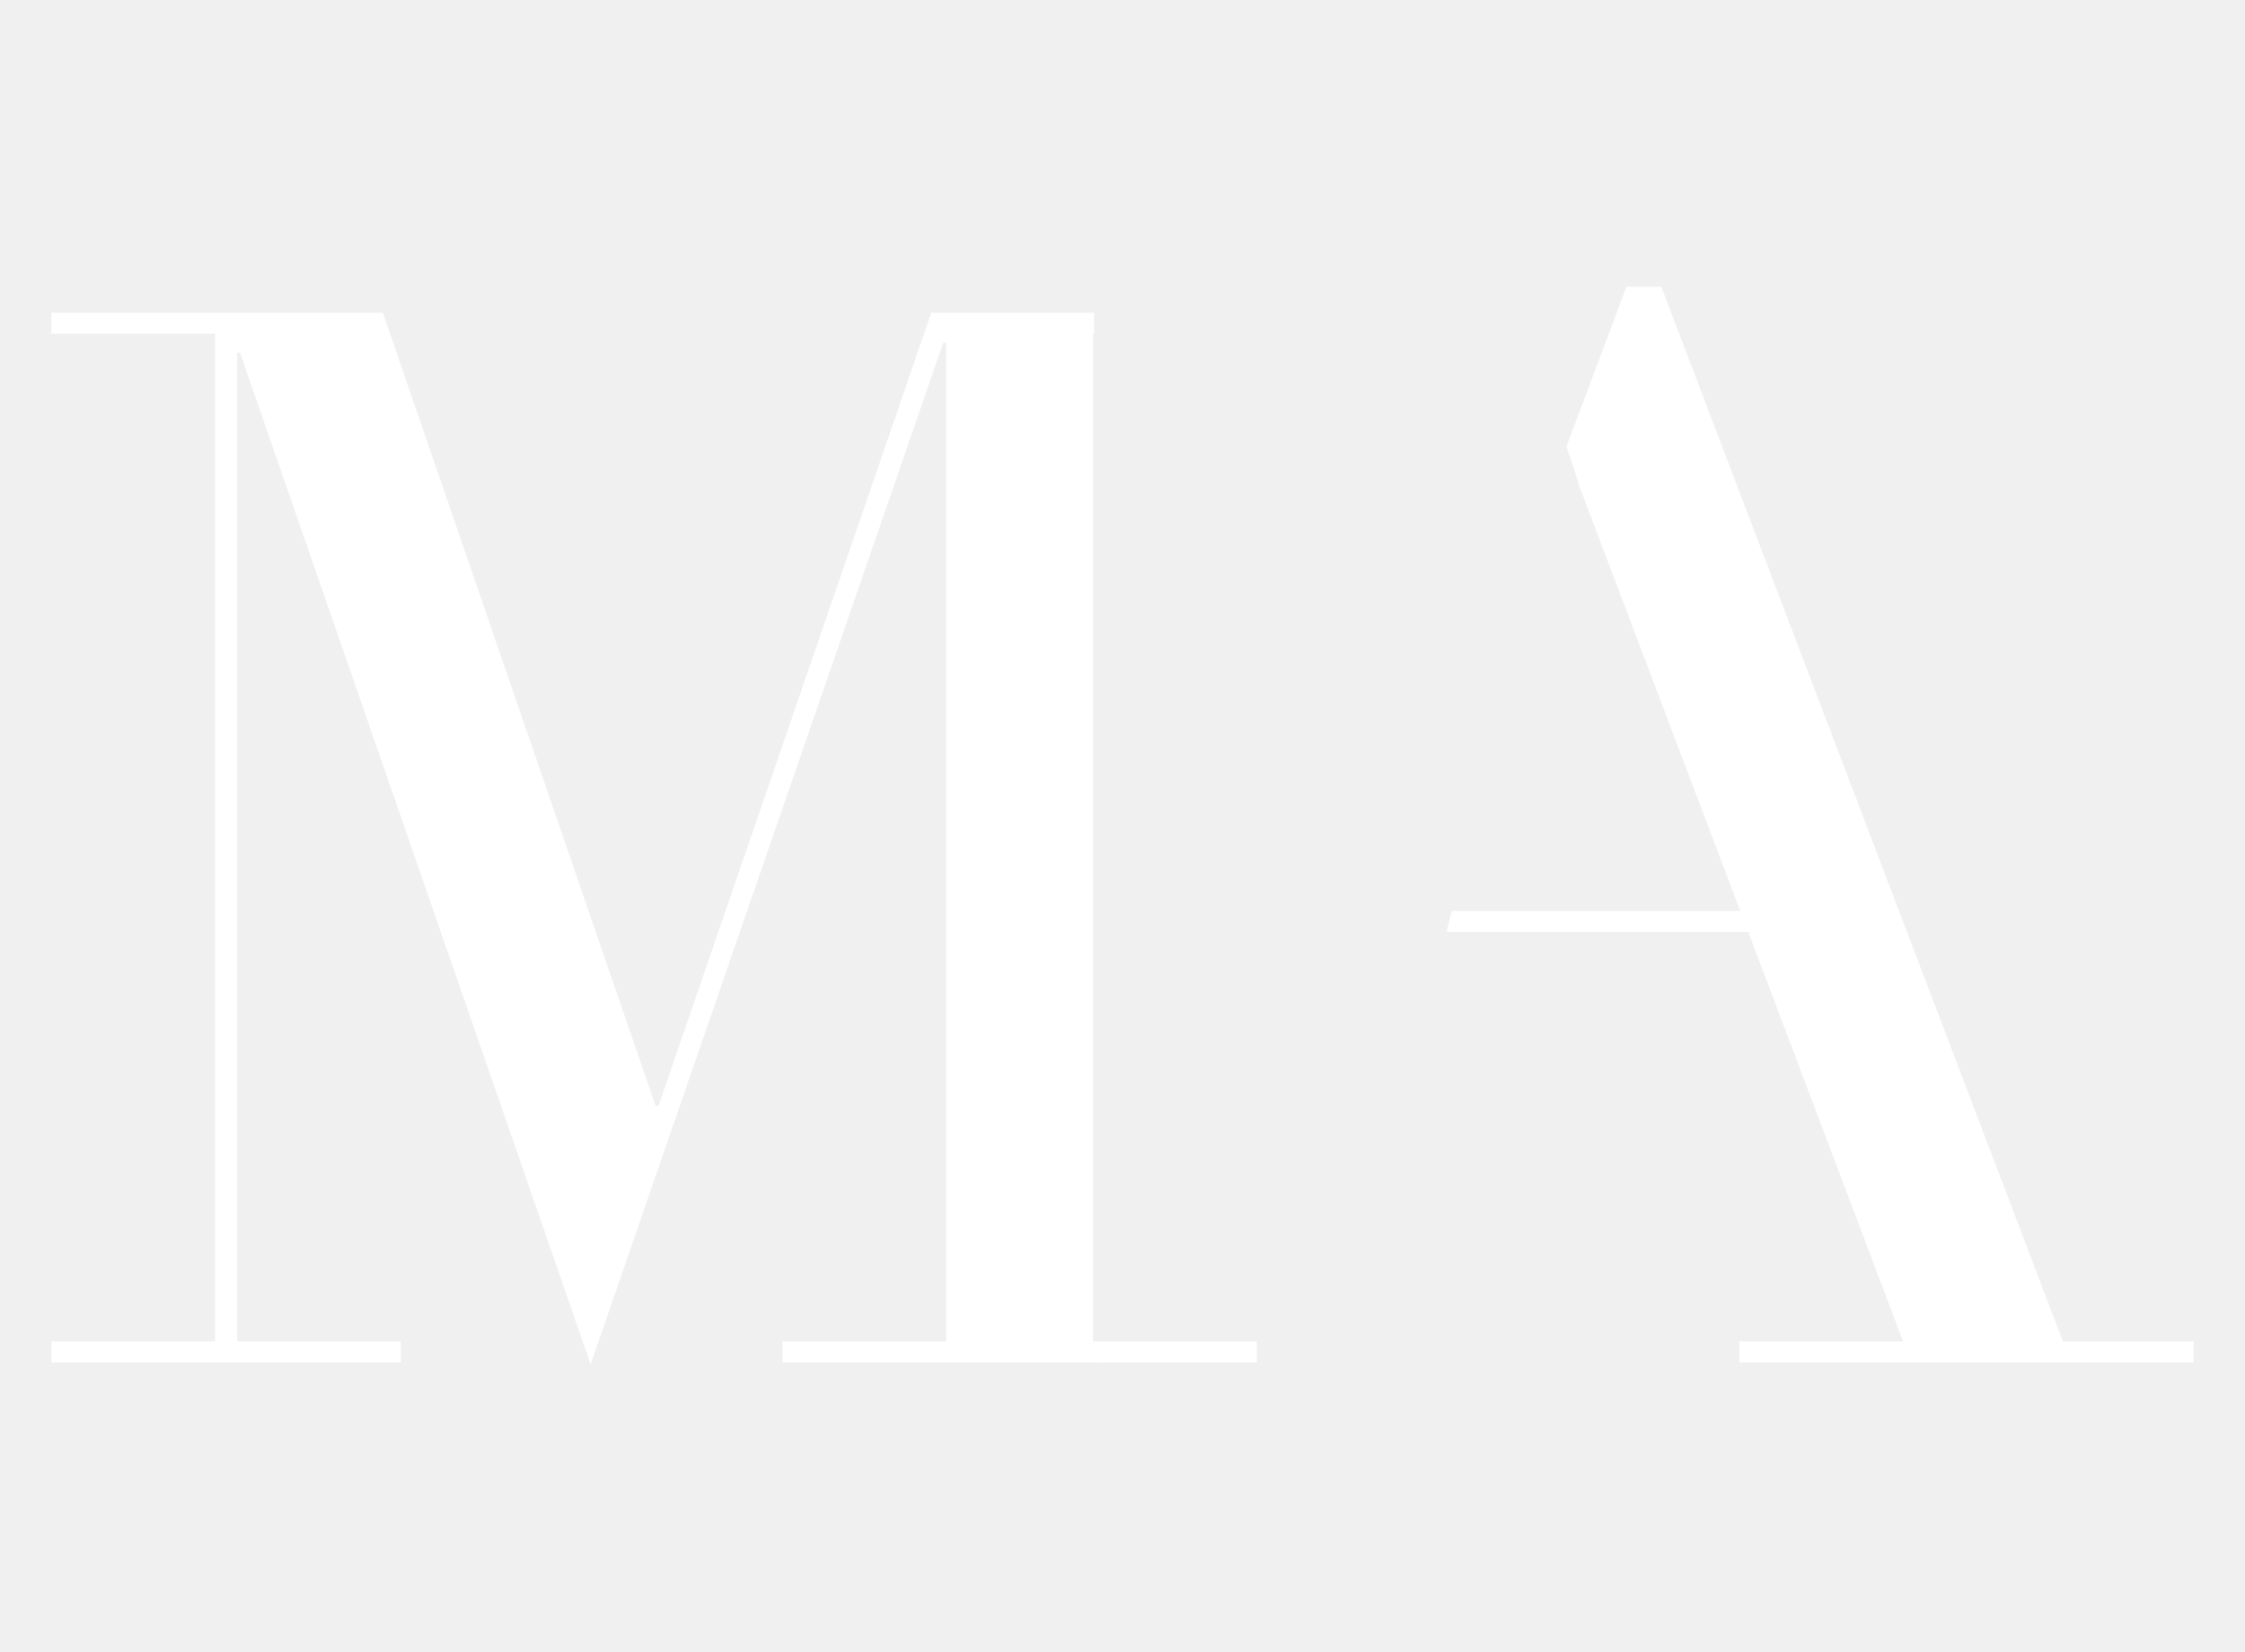
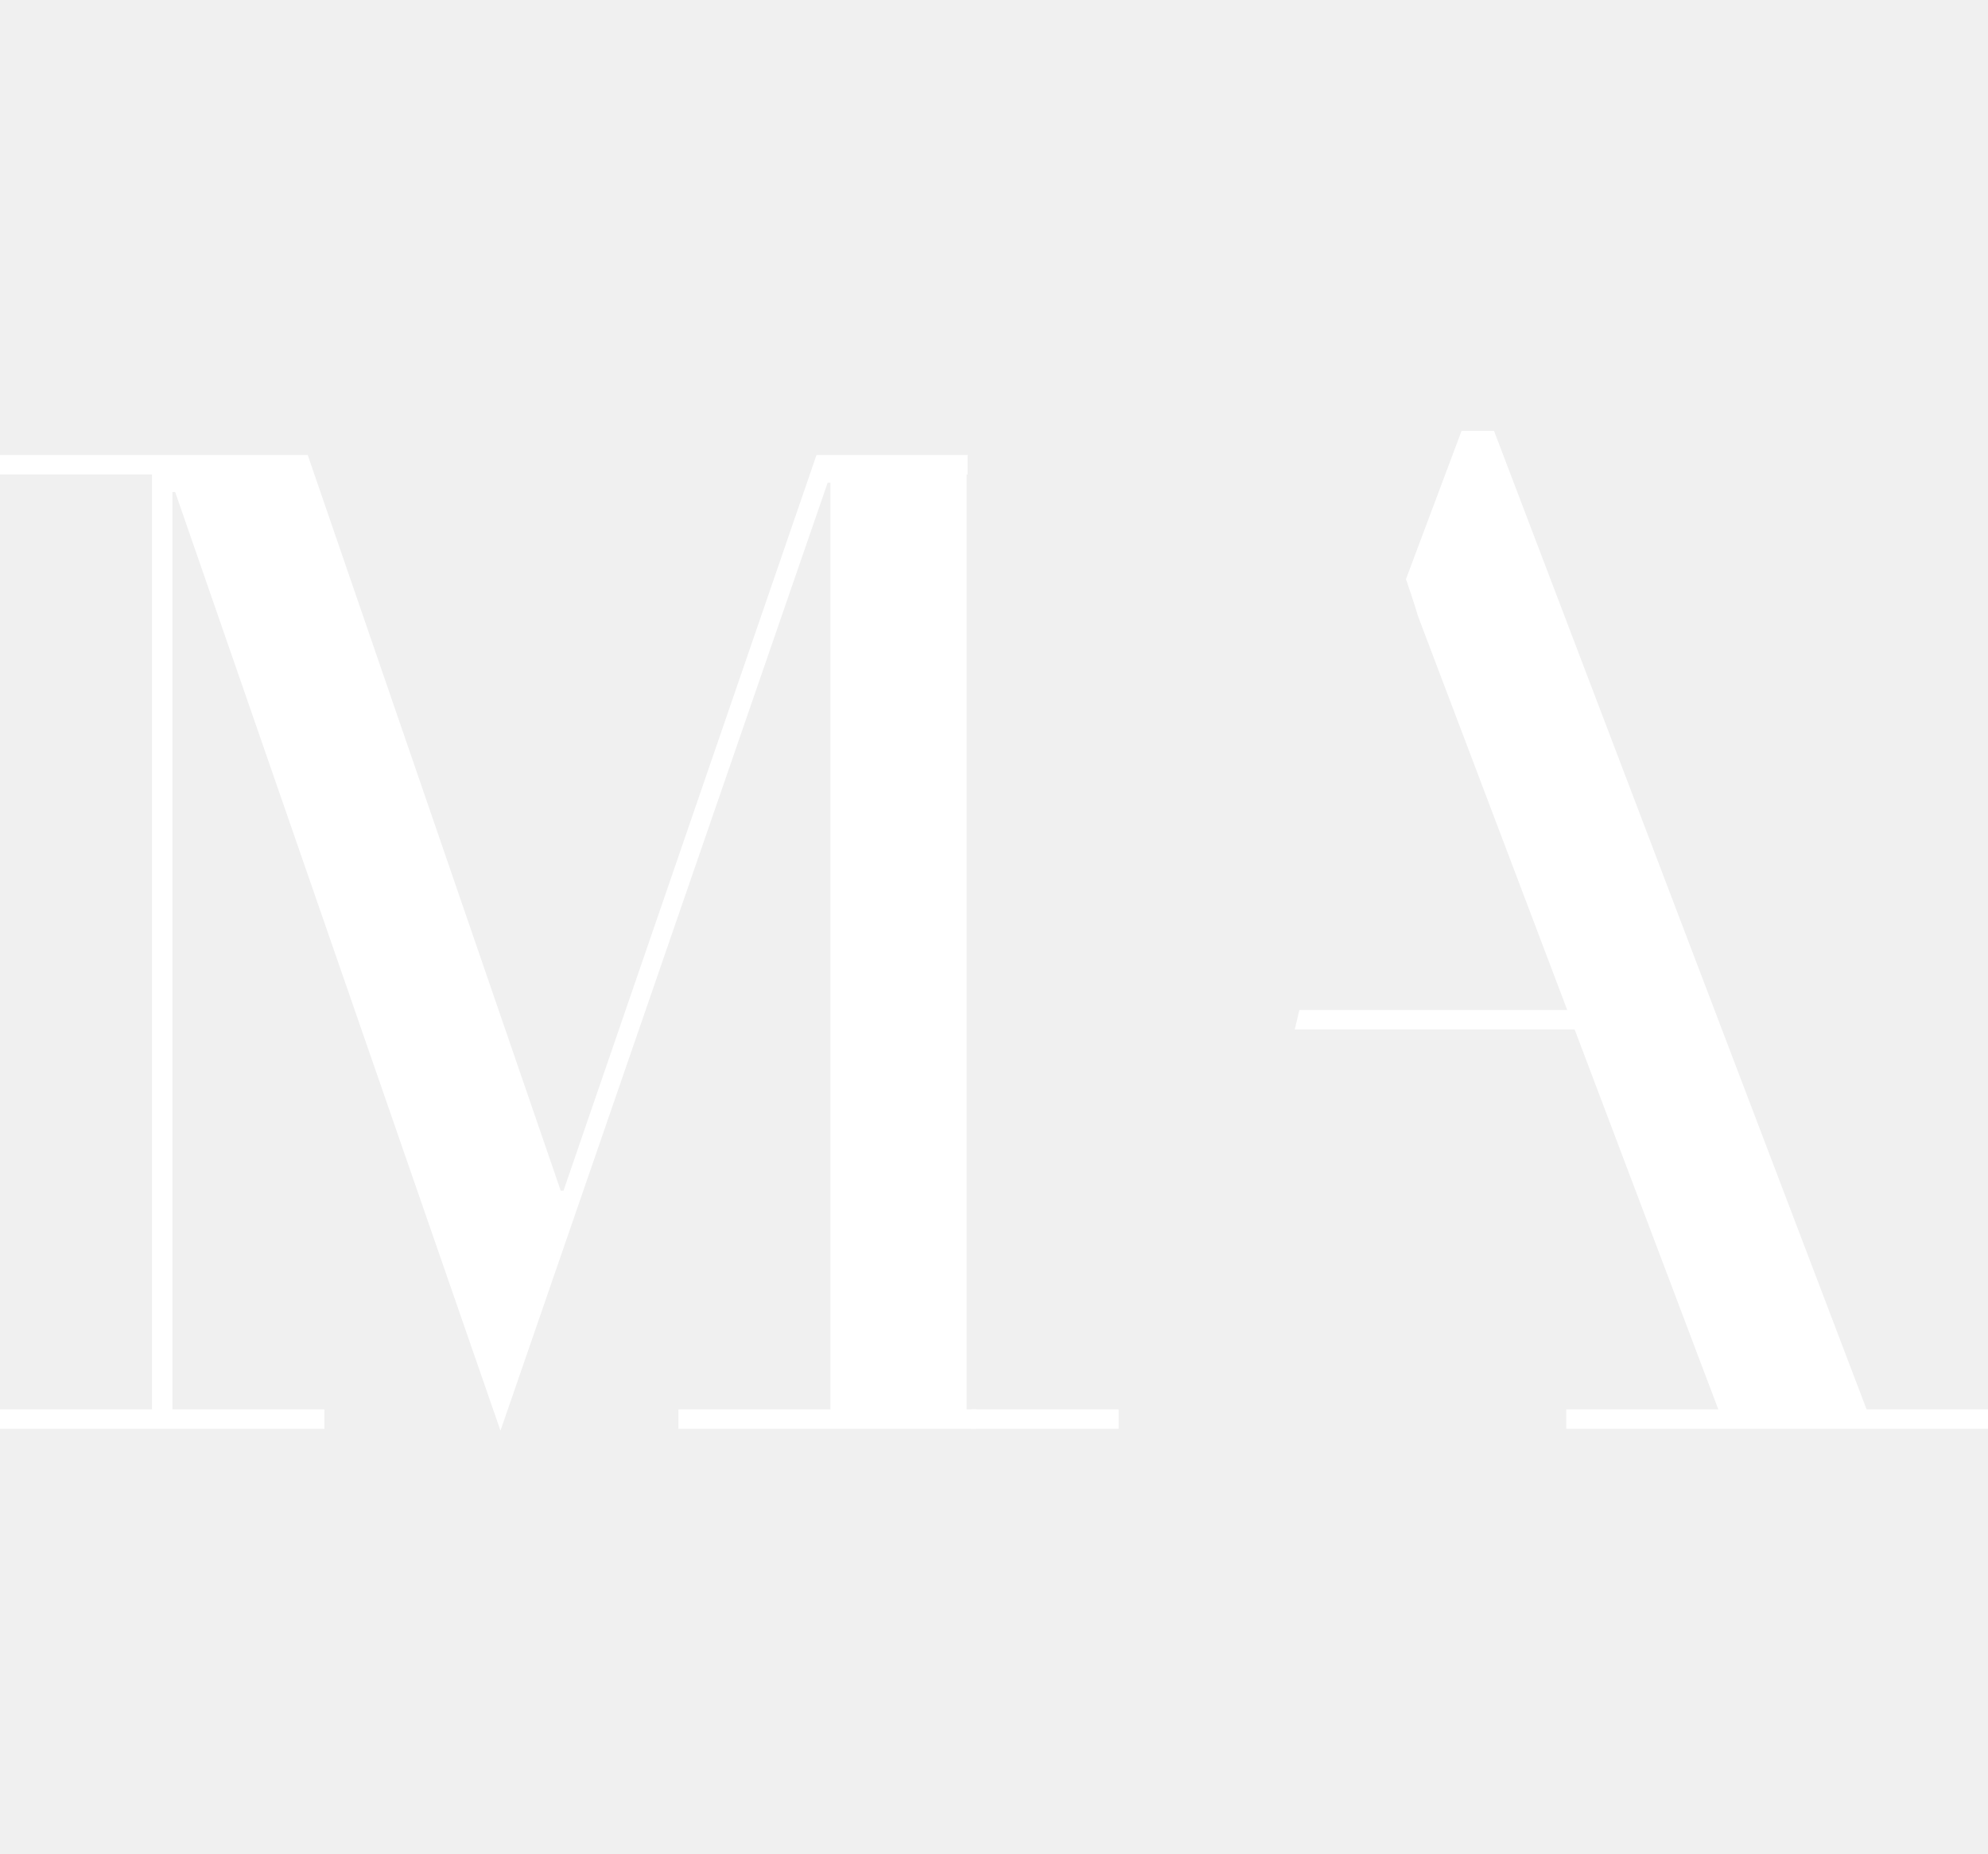
- <svg xmlns="http://www.w3.org/2000/svg" version="1.1" width="1392" height="1024" viewBox="0 0 1392 1024">
-   <g id="icomoon-ignore">
- </g>
-   <path fill="#fff" d="M684.545 831.872h-3.716v13.005h3.097c0-3.716 0.619-8.050 0.619-13.005z" />
-   <path fill="#fff" d="M1279.079 831.872l-248.961-653.986h-21.676l-37.159 99.089c4.955 14.244 8.050 24.772 8.050 24.772v0l99.708 263.205h-178.979l-3.097 13.005h187.031l95.992 253.917h-101.566v13.005h281.784v-13.005h-81.129z" />
-   <path fill="#fff" d="M677.733 206.993h0.619v-13.005h-100.947l-169.071 491.728h-1.858l-169.071-491.728h-205.61v13.005h101.566v624.879h-101.566v13.005h216.757v-13.005h-101.566v-613.11h1.858l217.375 627.353 218.615-633.551h1.858v619.306h-101.566v13.005h294.17v-13.005h-101.566z" />
+ <svg xmlns="http://www.w3.org/2000/svg" version="1.1" id="Layer_1" x="0px" y="0px" viewBox="0 0 214.5 200" style="enable-background:new 0 0 214.5 200;" xml:space="preserve">
+   <style type="text/css">
+ 	.st0{display:none;}
+ 	.st1{display:inline;}
+ 	.st2{fill:none;stroke:#000000;stroke-width:0.425;stroke-miterlimit:1.757;}
+ </style>
+   <g>
+     <path fill="#fff" d="M105.4,152.1h-0.6v2.1h0.5C105.3,153.6,105.4,152.9,105.4,152.1z" />
+     <path fill="#fff" d="M201.4,152.1L161.2,46.5h-3.5l-6,16c0.8,2.3,1.3,4,1.3,4l0,0l16.1,42.5h-28.9l-0.5,2.1h30.2l15.5,41H169v2.1h45.5v-2.1   H201.4z" />
+   </g>
+   <polygon fill="#fff" points="104.3,51.2 104.4,51.2 104.4,49.1 88.1,49.1 60.8,128.5 60.5,128.5 33.2,49.1 0,49.1 0,51.2 16.4,51.2 16.4,152.1   0,152.1 0,154.2 35,154.2 35,152.1 18.6,152.1 18.6,53.1 18.9,53.1 54,154.4 89.3,52.1 89.6,52.1 89.6,152.1 73.2,152.1 73.2,154.2   120.7,154.2 120.7,152.1 104.3,152.1 " />
+   <g class="st0">
+     <path fill="#fff" class="st1" d="M223.9,93.8h4v-27h-4v-0.6h8.1l6.6,21.2h0.1l6.6-21.2h7.9v0.6h-4v27h4v0.6h-11.5v-0.6h4V67.1h-0.1L237,94.4   l-8.5-27h-0.1v26.4h4v0.6h-8.5V93.8z" />
+     <path fill="#fff" class="st1" d="M256.5,93.8h3.2l9.7-28.2h0.9l9.7,28.2h3.2v0.6h-11v-0.6h4l-3.8-11h-8.3l-3.8,11h4v0.6h-7.7v-0.6H256.5z    M268.2,70.8l-3.9,11.5h7.9L268.2,70.8z" />
+     <path fill="#fff" class="st1" d="M286.8,93.8h4v-27h-4v-0.6h6.8c0.3,0,0.6,0,0.9,0s0.6,0,0.9-0.1c0.3,0,0.6,0,0.9,0s0.6,0,0.9,0   c1.4,0,2.7,0.1,3.7,0.3c1.1,0.2,2.1,0.7,3,1.5c0.8,0.7,1.4,1.5,1.8,2.4c0.3,0.9,0.5,1.7,0.5,2.5c0,0.4-0.1,0.9-0.2,1.5   s-0.4,1.2-0.9,1.9c-0.4,0.6-1.1,1.2-1.9,1.8c-0.8,0.5-1.9,0.9-3.3,1.1v0.1c0.4,0.1,0.9,0.2,1.6,0.3c0.7,0.1,1.3,0.4,2,0.7   c0.7,0.3,1.3,0.8,1.9,1.4s1,1.3,1.2,2.2c0.1,0.5,0.2,1.1,0.3,1.8c0.1,0.7,0.1,1.4,0.1,2.1s0.1,1.4,0.1,2c0,0.7,0.1,1.2,0.2,1.7   c0.1,0.7,0.4,1.3,0.7,1.9s0.8,0.8,1.5,0.8c0.3,0,0.6-0.1,1-0.2c0.3-0.1,0.6-0.3,0.9-0.6l0.3,0.4c-0.1,0.1-0.3,0.2-0.4,0.3   c-0.2,0.1-0.4,0.2-0.6,0.3c-0.2,0.1-0.5,0.2-0.9,0.3c-0.3,0.1-0.8,0.1-1.3,0.1c-1,0-1.8-0.1-2.4-0.4s-1.1-0.7-1.5-1.2   s-0.7-1.1-0.8-1.9c-0.2-0.7-0.3-1.6-0.4-2.6l-0.3-3.6c-0.1-1.3-0.3-2.3-0.7-3.1c-0.4-0.7-0.8-1.3-1.3-1.6c-0.5-0.3-1-0.5-1.6-0.6   c-0.5-0.1-1-0.1-1.4-0.1h-3.6v14.2h4v0.6H287v-0.6L286.8,93.8L286.8,93.8z M294.2,79h3.3c0.7,0,1.3-0.1,1.8-0.3   c0.5-0.2,1-0.5,1.4-1s0.7-1.1,0.9-1.9c0.2-0.8,0.3-1.8,0.3-3c0-1.4-0.2-2.5-0.5-3.3s-0.7-1.5-1.3-1.9c-0.5-0.4-1.1-0.7-1.7-0.8   c-0.6-0.1-1.3-0.2-1.9-0.2c-0.4,0-0.9,0-1.3,0s-0.8,0-1.1,0.1V79H294.2z" />
+     <path fill="#fff" class="st1" d="M315,93.8h4v-27h-4v-0.6h11.2v0.6h-3.7v12.5h0.4l10.8-12.5h-3.6v-0.6h7.4v0.6h-3l-9.1,10.6l13,16.4h2.4v0.6   h-10.4v-0.6h3.2l-10.7-13.9h-0.3v13.9h3.7v0.6h-11.2L315,93.8L315,93.8z" />
+   </g>
+   <g class="st0">
+     <path fill="#fff" class="st1" d="M352.2,93.8h3.2l9.7-28.2h0.9l9.7,28.2h3.2v0.6h-11v-0.6h4l-3.8-11h-8.3l-3.8,11h4v0.6h-7.7v-0.6H352.2z    M364,70.8l-3.9,11.5h7.9L364,70.8z" />
+     <path fill="#fff" class="st1" d="M382.5,93.8h4v-27h-4v-0.6H394v0.6h-4v27h6.4c2.1,0,3.8-0.7,4.9-2.2c1.2-1.4,2.1-3.4,2.6-5.9h0.4v8.6h-21.9   v-0.5H382.5z" />
+   </g>
+   <g class="st0">
+     <path fill="#fff" class="st1" d="M408.6,93.8h4v-27h-4v-0.6h20.5V73h-0.4c-0.3-1-0.6-1.9-1-2.7c-0.4-0.8-0.8-1.4-1.3-2   c-0.5-0.5-1.1-0.9-1.8-1.2c-0.7-0.3-1.5-0.4-2.5-0.4h-5.9V79h2.3c0.8,0,1.5-0.1,2-0.2c0.5-0.2,1-0.5,1.4-0.9s0.7-1,1-1.8   c0.3-0.7,0.5-1.7,0.8-2.9h0.4v12.3h-0.4c-0.2-0.8-0.3-1.5-0.5-2.2s-0.4-1.3-0.8-1.9c-0.3-0.6-0.8-1-1.3-1.3s-1.2-0.5-2.1-0.5h-2.9   v14.2h6.8c1.3,0,2.4-0.3,3.3-0.9s1.6-1.4,2.1-2.2c0.5-0.9,1-1.7,1.2-2.7c0.3-0.9,0.4-1.7,0.5-2.3h0.4v8.6h-21.9L408.6,93.8   L408.6,93.8z" />
+     <path fill="#fff" class="st1" d="M435.1,93.8h3.4l7.2-13.2l-7.6-13.8h-3v-0.6h10.7v0.6h-3.4l5.7,10.4l5.7-10.4h-3.4v-0.6h7.5v0.6h-3.4l-6,10.9   l8.9,16h3v0.6h-10.7v-0.6h3.4l-7-12.6l-7,12.7h3.4v0.6h-7.4L435.1,93.8L435.1,93.8z" />
+   </g>
+   <g class="st0">
+     <path fill="#fff" class="st1" d="M463.9,93.8h3.2l9.7-28.2h0.9l9.7,28.2h3.2v0.6h-11v-0.6h4l-3.8-11h-8.3l-3.8,11h4v0.6H464v-0.6H463.9z    M475.5,70.8l-3.9,11.5h7.9L475.5,70.8z" />
+     <path fill="#fff" class="st1" d="M493.9,93.8h4v-27h-4v-0.6h7.7l12.1,21.5h0.1V66.8h-4v-0.6h8.5v0.6h-4v28.1h-0.7l-15.1-26.4h-0.1v25.3h4v0.6   h-8.5L493.9,93.8L493.9,93.8z" />
+   </g>
+   <g class="st0">
+     <path fill="#fff" class="st1" d="M522.2,93.8h4v-27h-4v-0.6h6.7c0.3,0,0.7,0,1,0s0.7,0,1-0.1c0.3,0,0.7,0,1,0s0.7,0,1,0c0.7,0,1.4,0,1.9,0   c0.6,0,1.1,0.1,1.6,0.1c0.5,0.1,1,0.2,1.4,0.3c0.4,0.1,0.9,0.3,1.4,0.5c1.5,0.5,2.7,1.2,3.8,2.1s1.9,1.9,2.6,3.1   c0.7,1.2,1.2,2.4,1.5,3.8s0.5,2.8,0.5,4.3c0,1.7-0.2,3.3-0.6,4.7c-0.4,1.4-0.9,2.6-1.6,3.7s-1.5,2-2.3,2.8   c-0.9,0.8-1.9,1.4-2.9,1.9c-0.6,0.3-1.1,0.5-1.6,0.7s-1,0.3-1.6,0.4c-0.5,0.1-1.1,0.1-1.8,0.2c-0.6,0-1.4,0-2.2,0   c-0.4,0-0.7,0-1.1,0c-0.4,0-0.8,0-1.2-0.1c-0.4,0-0.8,0-1.2-0.1c-0.4,0-0.8,0-1.1,0h-6.2L522.2,93.8L522.2,93.8z M529.7,93.8   c0.4,0.1,0.9,0.1,1.4,0.1s1.1,0,1.8,0c0.8,0,1.6,0,2.4-0.1c0.8-0.1,1.6-0.3,2.3-0.6c0.7-0.3,1.4-0.7,2-1.3c0.6-0.6,1.2-1.3,1.7-2.2   c0.8-1.4,1.3-2.9,1.6-4.4s0.4-3.1,0.4-4.9c0-2.1-0.2-4-0.5-5.7c-0.4-1.7-0.9-3.1-1.8-4.3c-0.8-1.2-1.9-2.1-3.3-2.8   c-1.4-0.7-3-1-5.1-1c-0.6,0-1.1,0-1.6,0s-1,0.1-1.4,0.1L529.7,93.8L529.7,93.8z" />
+     <path fill="#fff" class="st1" d="M551,93.8h4v-27h-4v-0.6h20.5V73h-0.4c-0.3-1-0.6-1.9-1-2.7c-0.4-0.8-0.8-1.4-1.3-2c-0.5-0.5-1.1-0.9-1.8-1.2   c-0.7-0.3-1.5-0.4-2.5-0.4h-5.9V79h2.3c0.8,0,1.5-0.1,2-0.2c0.5-0.2,1-0.5,1.4-0.9s0.7-1,1-1.8c0.3-0.7,0.5-1.7,0.8-2.9h0.4v12.3   h-0.4c-0.2-0.8-0.3-1.5-0.5-2.2s-0.4-1.3-0.8-1.9c-0.3-0.6-0.8-1-1.3-1.3s-1.2-0.5-2.1-0.5h-2.9v14.2h6.8c1.3,0,2.4-0.3,3.3-0.9   c0.9-0.6,1.6-1.4,2.1-2.2c0.5-0.9,1-1.7,1.2-2.7c0.3-0.9,0.4-1.7,0.5-2.3h0.4v8.6h-21.9v-0.5C550.9,93.8,551,93.8,551,93.8z" />
+   </g>
+   <g class="st0">
+     <path fill="#fff" class="st1" d="M577.5,93.8h4v-27h-4v-0.6h6.8c0.3,0,0.6,0,0.9,0c0.3,0,0.6,0,0.9-0.1c0.3,0,0.6,0,0.9,0c0.3,0,0.6,0,0.9,0   c1.4,0,2.7,0.1,3.7,0.3c1.1,0.2,2.1,0.7,3,1.5c0.8,0.7,1.4,1.5,1.8,2.4c0.3,0.9,0.5,1.7,0.5,2.5c0,0.4-0.1,0.9-0.2,1.5   c-0.1,0.6-0.4,1.2-0.9,1.9c-0.4,0.6-1.1,1.2-1.9,1.8c-0.8,0.5-1.9,0.9-3.3,1.1v0.1c0.4,0.1,0.9,0.2,1.6,0.3c0.7,0.1,1.3,0.4,2,0.7   c0.7,0.3,1.3,0.8,1.9,1.4s1,1.3,1.2,2.2c0.1,0.5,0.2,1.1,0.3,1.8c0.1,0.7,0.1,1.4,0.1,2.1s0.1,1.4,0.1,2c0,0.7,0.1,1.2,0.2,1.7   c0.1,0.7,0.4,1.3,0.7,1.9s0.8,0.8,1.5,0.8c0.3,0,0.6-0.1,1-0.2c0.3-0.1,0.6-0.3,0.9-0.6l0.3,0.4c-0.1,0.1-0.3,0.2-0.4,0.3   c-0.2,0.1-0.4,0.2-0.6,0.3c-0.2,0.1-0.5,0.2-0.9,0.3c-0.3,0.1-0.8,0.1-1.3,0.1c-1,0-1.8-0.1-2.4-0.4c-0.6-0.3-1.1-0.7-1.5-1.2   s-0.7-1.1-0.8-1.9c-0.2-0.7-0.3-1.6-0.4-2.6l-0.3-3.6c-0.1-1.3-0.3-2.3-0.7-3.1c-0.4-0.7-0.8-1.3-1.3-1.6c-0.5-0.3-1-0.5-1.6-0.6   c-0.5-0.1-1-0.1-1.4-0.1h-3.7v14.2h4v0.6h-11.5L577.5,93.8L577.5,93.8z M585.2,79h3.3c0.7,0,1.3-0.1,1.8-0.3c0.5-0.2,1-0.5,1.4-1   s0.7-1.1,0.9-1.9s0.3-1.8,0.3-3c0-1.4-0.2-2.5-0.5-3.3s-0.7-1.5-1.3-1.9c-0.5-0.4-1.1-0.7-1.7-0.8c-0.6-0.1-1.3-0.2-1.9-0.2   c-0.4,0-0.9,0-1.3,0c-0.4,0-0.8,0-1.1,0.1L585.2,79L585.2,79z" />
+   </g>
+   <g class="st0">
+     <path fill="#fff" class="st1" d="M261.5,137.1h3.3v-22.4h-3.3v-0.5h5.5c0.3,0,0.6,0,0.8,0c0.3,0,0.6,0,0.8,0c0.3,0,0.6,0,0.8,0   c0.3,0,0.6,0,0.8,0c0.6,0,1.1,0,1.6,0s0.9,0.1,1.3,0.1c0.4,0.1,0.8,0.1,1.2,0.2c0.4,0.1,0.8,0.2,1.2,0.4c1.2,0.4,2.3,1,3.1,1.8   c0.9,0.7,1.6,1.6,2.2,2.5c0.6,1,1,2,1.2,3.1c0.3,1.1,0.4,2.3,0.4,3.6c0,1.4-0.2,2.7-0.5,3.9c-0.3,1.1-0.8,2.2-1.3,3   c-0.6,0.9-1.2,1.6-1.9,2.3c-0.7,0.6-1.5,1.2-2.4,1.6c-0.5,0.2-0.9,0.4-1.4,0.6c-0.4,0.1-0.9,0.2-1.3,0.3s-0.9,0.1-1.5,0.1   c-0.5,0-1.1,0-1.8,0c-0.3,0-0.6,0-1,0c-0.3,0-0.7,0-1,0s-0.7,0-1,0s-0.6,0-0.9,0h-5.1v-0.6L261.5,137.1L261.5,137.1z M267.8,137.1   c0.3,0,0.7,0.1,1.2,0.1c0.4,0,0.9,0,1.5,0c0.7,0,1.3,0,2-0.1s1.3-0.2,1.9-0.5c0.6-0.2,1.2-0.6,1.7-1.1s1-1.1,1.4-1.8   c0.6-1.2,1.1-2.4,1.3-3.6c0.2-1.2,0.4-2.6,0.4-4c0-1.7-0.1-3.3-0.4-4.7c-0.3-1.4-0.8-2.6-1.5-3.6s-1.6-1.8-2.7-2.3   s-2.5-0.8-4.2-0.8c-0.5,0-0.9,0-1.4,0c-0.4,0-0.8,0-1.2,0.1L267.8,137.1L267.8,137.1z" />
+     <path fill="#fff" class="st1" d="M285.2,137.1h3.3v-22.4h-3.3v-0.5h17v5.7H302c-0.3-0.9-0.5-1.6-0.8-2.2s-0.7-1.2-1.1-1.6s-0.9-0.8-1.5-1   s-1.3-0.3-2.1-0.3h-4.9v10.1h1.9c0.7,0,1.2-0.1,1.7-0.2s0.8-0.4,1.2-0.7c0.3-0.4,0.6-0.8,0.8-1.5c0.2-0.6,0.5-1.4,0.7-2.4h0.3v10.2   h-0.3c-0.1-0.6-0.3-1.2-0.4-1.8c-0.1-0.6-0.4-1.1-0.6-1.6c-0.3-0.5-0.6-0.8-1.1-1.1c-0.4-0.3-1-0.4-1.7-0.4h-2.4v11.8h5.6   c1.1,0,2-0.3,2.7-0.8s1.3-1.1,1.8-1.8s0.8-1.4,1-2.2s0.4-1.4,0.4-1.9h0.3v7.2h-18.1v-0.6L285.2,137.1L285.2,137.1z" />
+   </g>
+   <g class="st0">
+     <path fill="#fff" class="st1" d="M308.2,130.5h0.3c0.2,1.2,0.5,2.2,0.8,3s0.7,1.5,1.1,2s0.9,0.9,1.3,1.2c0.5,0.3,0.9,0.5,1.4,0.6   s0.9,0.2,1.3,0.2s0.8,0,1.2,0c1.1,0,1.9-0.2,2.6-0.5s1.2-0.8,1.6-1.3s0.7-1.1,0.8-1.7c0.2-0.6,0.2-1.2,0.2-1.7c0-0.8-0.1-1.4-0.4-2   c-0.3-0.5-0.6-1-1-1.4s-0.8-0.7-1.3-0.9s-0.9-0.4-1.3-0.6l-3.4-1.1c-1.6-0.5-2.8-1.3-3.6-2.2c-0.8-0.9-1.2-2.1-1.2-3.6   c0-1,0.2-1.9,0.5-2.7c0.3-0.8,0.8-1.6,1.3-2.2s1.3-1.1,2.1-1.4s1.7-0.5,2.6-0.5c0.7,0,1.3,0.1,1.7,0.2s0.9,0.3,1.2,0.4   c0.3,0.2,0.6,0.3,0.9,0.4s0.5,0.2,0.8,0.2s0.4,0,0.5-0.1s0.2-0.3,0.4-0.6h0.4v5.9h-0.4c-0.1-0.8-0.3-1.5-0.6-2.3   c-0.3-0.7-0.7-1.4-1.1-1.9c-0.5-0.6-1-1-1.7-1.3c-0.6-0.3-1.4-0.5-2.2-0.5c-0.5,0-1,0.1-1.6,0.2s-1.1,0.4-1.6,0.7   c-0.5,0.3-0.9,0.8-1.2,1.4c-0.3,0.6-0.5,1.3-0.5,2.2c0,0.7,0.1,1.3,0.4,1.8s0.6,0.9,1,1.2c0.4,0.3,0.9,0.6,1.4,0.9   c0.5,0.2,1,0.4,1.5,0.6l3.6,1.2c0.4,0.1,0.9,0.3,1.4,0.5s1.1,0.5,1.7,1c0.5,0.4,1,1,1.4,1.7c0.4,0.7,0.6,1.6,0.6,2.7   c0,1-0.2,2-0.5,2.9s-0.8,1.7-1.5,2.5c-0.7,0.7-1.4,1.3-2.4,1.7c-0.9,0.4-2,0.6-3.2,0.6c-0.4,0-0.8,0-1.1,0c-0.3,0-0.6,0-0.9-0.1   c-0.3,0-0.6-0.1-0.8-0.1c-0.3-0.1-0.6-0.1-0.9-0.2c-0.4-0.1-0.8-0.3-1.3-0.5s-0.9-0.3-1.2-0.3c-0.3,0-0.5,0.1-0.6,0.2   c-0.1,0.1-0.2,0.3-0.3,0.5H308v-6.9H308.2z" />
+     <path fill="#fff" class="st1" d="M326.2,137.1h3.3v-22.4h-3.3v-0.5h9.6v0.5h-3.3v22.4h3.3v0.5h-9.6V137.1z" />
+   </g>
+   <g class="st0">
+     <path fill="#fff" class="st1" d="M359.4,129.2H357v7.4h-0.4c-0.2-0.2-0.4-0.4-0.5-0.5s-0.4-0.1-0.7-0.1c-0.4,0-0.7,0.1-1.1,0.3   s-0.8,0.4-1.3,0.7s-1.1,0.5-1.7,0.7s-1.4,0.3-2.4,0.3c-1.4,0-2.7-0.3-3.7-0.8c-1.1-0.5-2.1-1.3-3.2-2.4c-1-1.1-1.8-2.4-2.5-3.9   s-1-3.2-1-5c0-1.2,0.1-2.4,0.4-3.4s0.6-1.9,0.9-2.6c0.4-0.7,0.7-1.4,1.1-1.9s0.7-0.9,1-1.2c0.9-1,1.9-1.8,3.1-2.4   c1.1-0.6,2.5-0.9,3.9-0.9c0.8,0,1.4,0.1,1.9,0.2s0.9,0.3,1.3,0.4c0.4,0.2,0.7,0.3,1,0.4s0.6,0.2,1,0.2s0.7-0.1,0.8-0.2   c0.2-0.1,0.3-0.3,0.5-0.5h0.4v6.5h-0.3c-0.1-0.6-0.2-1.2-0.5-2s-0.6-1.5-1.1-2.2s-1.1-1.3-1.9-1.8s-1.8-0.7-3.1-0.7   c-1.5,0-2.7,0.3-3.6,1s-1.6,1.6-2.1,2.7s-0.8,2.4-1,3.8s-0.3,2.8-0.3,4.3c0,1,0,2,0.1,2.9c0.1,0.9,0.2,1.9,0.4,2.8   c0.2,0.9,0.5,1.7,0.8,2.4s0.8,1.4,1.3,1.9c0.6,0.6,1.2,1,1.8,1.2c0.6,0.2,1.5,0.3,2.5,0.3c0.6,0,1.2-0.1,1.8-0.3   c0.6-0.2,1.2-0.6,1.7-1c0.5-0.5,0.9-1,1.2-1.8c0.3-0.7,0.5-1.5,0.5-2.5v-2.7h-3.8v-0.5h9.1v0.9L359.4,129.2L359.4,129.2z" />
+     <path fill="#fff" class="st1" d="M361,137.1h3.3v-22.4H361v-0.5h6.4l10.1,17.8h0.1v-17.4h-3.3v-0.5h7v0.5h-3.3V138h-0.6L365,116.1h-0.1v21h3.3   v0.5h-7v-0.5H361z" />
+   </g>
+   <g class="st0">
+     <path fill="#fff" class="st1" d="M391,137.1h2.6l8-23.4h0.7l8.1,23.4h2.6v0.5h-9.2v-0.5h3.3l-3-9.1h-6.9l-3.1,9.1h3.3v0.5H391V137.1z    M400.6,118l-3.3,9.5h6.5L400.6,118z" />
+     <path fill="#fff" class="st1" d="M415.9,137.1h3.3v-22.4h-3.3v-0.5h5.6c0.2,0,0.5,0,0.7,0s0.5,0,0.7,0s0.5,0,0.7,0s0.5,0,0.7,0   c1.2,0,2.2,0.1,3.1,0.2s1.7,0.6,2.5,1.2c0.7,0.6,1.2,1.3,1.5,2s0.4,1.4,0.4,2.1c0,0.3-0.1,0.7-0.2,1.3c-0.1,0.5-0.3,1-0.7,1.6   c-0.4,0.5-0.9,1-1.6,1.5c-0.7,0.4-1.6,0.7-2.8,0.9v0.1c0.3,0,0.7,0.1,1.3,0.2c0.5,0.1,1.1,0.3,1.7,0.6c0.6,0.3,1.1,0.7,1.6,1.1   s0.8,1.1,1,1.8c0.1,0.4,0.2,0.9,0.3,1.5c0,0.6,0.1,1.1,0.1,1.7c0,0.6,0.1,1.2,0.1,1.7s0.1,1,0.2,1.4c0.1,0.6,0.3,1.1,0.6,1.5   c0.3,0.5,0.7,0.7,1.2,0.7c0.3,0,0.5-0.1,0.8-0.2c0.3-0.1,0.5-0.3,0.7-0.5l0.3,0.4c-0.1,0.1-0.2,0.2-0.3,0.3   c-0.1,0.1-0.3,0.2-0.5,0.3s-0.4,0.2-0.7,0.2c-0.3,0.1-0.6,0.1-1.1,0.1c-0.8,0-1.5-0.1-2-0.3s-0.9-0.5-1.3-1   c-0.3-0.4-0.5-0.9-0.7-1.6c-0.1-0.6-0.3-1.3-0.3-2.2l-0.2-3c-0.1-1.1-0.3-1.9-0.6-2.6c-0.3-0.6-0.7-1.1-1.1-1.3   c-0.4-0.3-0.9-0.5-1.3-0.5s-0.9-0.1-1.2-0.1h-3v11.8h3.3v0.5h-9.6L415.9,137.1L415.9,137.1z M422.1,124.8h2.7   c0.6,0,1.1-0.1,1.5-0.2s0.8-0.4,1.2-0.8c0.3-0.4,0.6-0.9,0.8-1.6c0.2-0.7,0.3-1.5,0.3-2.5c0-1.1-0.1-2-0.4-2.7s-0.6-1.2-1-1.6   c-0.4-0.3-0.9-0.6-1.4-0.7s-1-0.2-1.6-0.2c-0.4,0-0.7,0-1.1,0s-0.7,0-0.9,0.1v10.2C422.2,124.8,422.1,124.8,422.1,124.8z" />
+   </g>
+   <g class="st0">
+     <path fill="#fff" class="st1" d="M441.2,137.1h3.3v-22.4h-1.7c-0.4,0-0.8,0-1.3,0.1s-1,0.3-1.5,0.6c-0.5,0.3-1,0.9-1.5,1.7   c-0.5,0.8-0.9,1.8-1.2,3.1H437v-6h18.1v6h-0.3c-0.3-1.3-0.7-2.4-1.2-3.1c-0.5-0.8-1-1.3-1.5-1.7c-0.5-0.3-1-0.6-1.5-0.6   c-0.5-0.1-0.9-0.1-1.3-0.1h-1.7v22.4h3.3v0.5h-9.6L441.2,137.1L441.2,137.1z" />
+     <path fill="#fff" class="st1" d="M458.4,137.1h3.3v-22.4h-3.3v-0.5h9.6v0.5h-3.3v22.4h3.3v0.5h-9.6V137.1z" />
+   </g>
+   <g class="st0">
+     <path fill="#fff" class="st1" d="M471.8,130.5h0.3c0.2,1.2,0.5,2.2,0.8,3s0.7,1.5,1.1,2s0.9,0.9,1.3,1.2c0.5,0.3,0.9,0.5,1.4,0.6   s0.9,0.2,1.3,0.2s0.8,0,1.2,0c1.1,0,1.9-0.2,2.6-0.5s1.2-0.8,1.6-1.3s0.7-1.1,0.8-1.7c0.2-0.6,0.2-1.2,0.2-1.7c0-0.8-0.1-1.4-0.4-2   c-0.3-0.5-0.6-1-1-1.4s-0.8-0.7-1.3-0.9s-0.9-0.4-1.3-0.6l-3.4-1.1c-1.6-0.5-2.8-1.3-3.6-2.2c-0.8-0.9-1.2-2.1-1.2-3.6   c0-1,0.2-1.9,0.5-2.7c0.3-0.8,0.8-1.6,1.3-2.2s1.3-1.1,2.1-1.4s1.7-0.5,2.6-0.5c0.7,0,1.3,0.1,1.7,0.2s0.9,0.3,1.2,0.4   c0.3,0.2,0.6,0.3,0.9,0.4s0.5,0.2,0.8,0.2s0.4,0,0.5-0.1s0.2-0.3,0.4-0.6h0.4v5.9h-0.4c-0.1-0.8-0.3-1.5-0.6-2.3   c-0.3-0.7-0.7-1.4-1.1-1.9c-0.5-0.6-1-1-1.7-1.3c-0.6-0.3-1.4-0.5-2.2-0.5c-0.5,0-1,0.1-1.6,0.2s-1.1,0.4-1.6,0.7   c-0.5,0.3-0.9,0.8-1.2,1.4s-0.5,1.3-0.5,2.2c0,0.7,0.1,1.3,0.4,1.8s0.6,0.9,1,1.2c0.4,0.3,0.9,0.6,1.4,0.9c0.5,0.2,1,0.4,1.5,0.6   l3.6,1.2c0.4,0.1,0.9,0.3,1.4,0.5s1.1,0.5,1.7,1c0.5,0.4,1,1,1.4,1.7c0.4,0.7,0.6,1.6,0.6,2.7c0,1-0.2,2-0.5,2.9s-0.8,1.7-1.5,2.5   c-0.7,0.7-1.4,1.3-2.4,1.7c-0.9,0.4-2,0.6-3.2,0.6c-0.4,0-0.8,0-1.1,0s-0.6,0-0.9-0.1c-0.3,0-0.6-0.1-0.8-0.1   c-0.3-0.1-0.6-0.1-0.9-0.2c-0.4-0.1-0.8-0.3-1.3-0.5s-0.9-0.3-1.2-0.3s-0.5,0.1-0.6,0.2c-0.1,0.1-0.2,0.3-0.3,0.5h-0.4v-6.9H471.8z   " />
+     <path fill="#fff" class="st1" d="M494,137.1h3.3v-22.4h-1.7c-0.4,0-0.8,0-1.3,0.1s-1,0.3-1.5,0.6c-0.5,0.3-1,0.9-1.5,1.7   c-0.5,0.8-0.9,1.8-1.2,3.1h-0.3v-6h18.1v6h-0.3c-0.3-1.3-0.7-2.4-1.2-3.1c-0.5-0.8-1-1.3-1.5-1.7c-0.5-0.3-1-0.6-1.5-0.6   c-0.5-0.1-0.9-0.1-1.3-0.1h-1.7v22.4h3.3v0.5h-9.6L494,137.1L494,137.1z" />
+   </g>
+   <g class="st0">
+     <path fill="#fff" class="st1" d="M511.1,137.1h3.3v-22.4h-3.3v-0.5h5.6c0.2,0,0.5,0,0.7,0s0.5,0,0.7,0s0.5,0,0.7,0s0.5,0,0.7,0   c1.2,0,2.2,0.1,3.1,0.2c0.9,0.1,1.7,0.6,2.5,1.2c0.7,0.6,1.2,1.3,1.5,2s0.4,1.4,0.4,2.1c0,0.3-0.1,0.7-0.2,1.3   c-0.1,0.5-0.3,1-0.7,1.6c-0.4,0.5-0.9,1-1.6,1.5c-0.7,0.4-1.6,0.7-2.8,0.9v0.1c0.3,0,0.7,0.1,1.3,0.2c0.5,0.1,1.1,0.3,1.7,0.6   c0.6,0.3,1.1,0.7,1.6,1.1s0.8,1.1,1,1.8c0.1,0.4,0.2,0.9,0.3,1.5c0,0.6,0.1,1.1,0.1,1.7c0,0.6,0.1,1.2,0.1,1.7s0.1,1,0.2,1.4   c0.1,0.6,0.3,1.1,0.6,1.5c0.3,0.5,0.7,0.7,1.2,0.7c0.3,0,0.5-0.1,0.8-0.2c0.3-0.1,0.5-0.3,0.7-0.5l0.3,0.4   c-0.1,0.1-0.2,0.2-0.3,0.3s-0.3,0.2-0.5,0.3s-0.4,0.2-0.7,0.2c-0.3,0.1-0.6,0.1-1.1,0.1c-0.8,0-1.5-0.1-2-0.3s-0.9-0.5-1.3-1   c-0.3-0.4-0.5-0.9-0.7-1.6c-0.1-0.6-0.3-1.3-0.3-2.2l-0.2-3c-0.1-1.1-0.3-1.9-0.6-2.6c-0.3-0.6-0.7-1.1-1.1-1.3   c-0.4-0.3-0.9-0.5-1.3-0.5s-0.9-0.1-1.2-0.1h-3v11.8h3.3v0.5h-9.5L511.1,137.1L511.1,137.1z M517.5,124.8h2.7   c0.6,0,1.1-0.1,1.5-0.2s0.8-0.4,1.2-0.8c0.3-0.4,0.6-0.9,0.8-1.6s0.3-1.5,0.3-2.5c0-1.1-0.1-2-0.4-2.7c-0.3-0.7-0.6-1.2-1-1.6   c-0.4-0.3-0.9-0.6-1.4-0.7s-1-0.2-1.6-0.2c-0.4,0-0.7,0-1.1,0c-0.4,0-0.7,0-0.9,0.1L517.5,124.8L517.5,124.8z" />
+     <path fill="#fff" class="st1" d="M537,137.1h3.3v-9.4l-6.7-13h-2.7v-0.5h9.1v0.5h-3l5.9,11.5l5.6-11.5h-3v-0.5h6.4v0.5h-2.9l-5.8,11.9V137h3.3   v0.5h-9.6v-0.4H537z" />
+   </g>
+   <g class="st0">
+     <g class="st1">
+       <path fill="#fff" class="st2" d="M261.5,137.1h3.3v-22.4h-3.3v-0.5h5.5c0.3,0,0.6,0,0.8,0c0.3,0,0.6,0,0.8,0c0.3,0,0.6,0,0.8,0    c0.3,0,0.6,0,0.8,0c0.6,0,1.1,0,1.6,0s0.9,0.1,1.3,0.1c0.4,0.1,0.8,0.1,1.2,0.2c0.4,0.1,0.8,0.2,1.2,0.4c1.2,0.4,2.3,1,3.1,1.8    c0.9,0.7,1.6,1.6,2.2,2.5c0.6,1,1,2,1.2,3.1c0.3,1.1,0.4,2.3,0.4,3.6c0,1.4-0.2,2.7-0.5,3.9c-0.3,1.1-0.8,2.2-1.3,3    c-0.6,0.9-1.2,1.6-1.9,2.3c-0.7,0.6-1.5,1.2-2.4,1.6c-0.5,0.2-0.9,0.4-1.4,0.6c-0.4,0.1-0.9,0.2-1.3,0.3s-0.9,0.1-1.5,0.1    c-0.5,0-1.1,0-1.8,0c-0.3,0-0.6,0-1,0c-0.3,0-0.7,0-1,0s-0.7,0-1,0s-0.6,0-0.9,0h-5.1v-0.6L261.5,137.1L261.5,137.1z M267.8,137.1    c0.3,0,0.7,0.1,1.2,0.1c0.4,0,0.9,0,1.5,0c0.7,0,1.3,0,2-0.1s1.3-0.2,1.9-0.5c0.6-0.2,1.2-0.6,1.7-1.1s1-1.1,1.4-1.8    c0.6-1.2,1.1-2.4,1.3-3.6c0.2-1.2,0.4-2.6,0.4-4c0-1.7-0.1-3.3-0.4-4.7c-0.3-1.4-0.8-2.6-1.5-3.6s-1.6-1.8-2.7-2.3    s-2.5-0.8-4.2-0.8c-0.5,0-0.9,0-1.4,0c-0.4,0-0.8,0-1.2,0.1L267.8,137.1L267.8,137.1z" />
+       <path fill="#fff" class="st2" d="M285.2,137.1h3.3v-22.4h-3.3v-0.5h17v5.7H302c-0.3-0.9-0.5-1.6-0.8-2.2s-0.7-1.2-1.1-1.6s-0.9-0.8-1.5-1    s-1.3-0.3-2.1-0.3h-4.9v10.1h1.9c0.7,0,1.2-0.1,1.7-0.2s0.8-0.4,1.2-0.7c0.3-0.4,0.6-0.8,0.8-1.5c0.2-0.6,0.5-1.4,0.7-2.4h0.3    v10.2h-0.3c-0.1-0.6-0.3-1.2-0.4-1.8c-0.1-0.6-0.4-1.1-0.6-1.6c-0.3-0.5-0.6-0.8-1.1-1.1c-0.4-0.3-1-0.4-1.7-0.4h-2.4v11.8h5.6    c1.1,0,2-0.3,2.7-0.8s1.3-1.1,1.8-1.8s0.8-1.4,1-2.2s0.4-1.4,0.4-1.9h0.3v7.2h-18.1v-0.6L285.2,137.1L285.2,137.1z" />
+     </g>
+     <g class="st1">
+       <path fill="#fff" class="st2" d="M308.2,130.5h0.3c0.2,1.2,0.5,2.2,0.8,3s0.7,1.5,1.1,2s0.9,0.9,1.3,1.2c0.5,0.3,0.9,0.5,1.4,0.6    s0.9,0.2,1.3,0.2s0.8,0,1.2,0c1.1,0,1.9-0.2,2.6-0.5s1.2-0.8,1.6-1.3s0.7-1.1,0.8-1.7c0.2-0.6,0.2-1.2,0.2-1.7    c0-0.8-0.1-1.4-0.4-2c-0.3-0.5-0.6-1-1-1.4s-0.8-0.7-1.3-0.9s-0.9-0.4-1.3-0.6l-3.4-1.1c-1.6-0.5-2.8-1.3-3.6-2.2    c-0.8-0.9-1.2-2.1-1.2-3.6c0-1,0.2-1.9,0.5-2.7c0.3-0.8,0.8-1.6,1.3-2.2s1.3-1.1,2.1-1.4s1.7-0.5,2.6-0.5c0.7,0,1.3,0.1,1.7,0.2    s0.9,0.3,1.2,0.4c0.3,0.2,0.6,0.3,0.9,0.4s0.5,0.2,0.8,0.2s0.4,0,0.5-0.1s0.2-0.3,0.4-0.6h0.4v5.9h-0.4c-0.1-0.8-0.3-1.5-0.6-2.3    c-0.3-0.7-0.7-1.4-1.1-1.9c-0.5-0.6-1-1-1.7-1.3c-0.6-0.3-1.4-0.5-2.2-0.5c-0.5,0-1,0.1-1.6,0.2s-1.1,0.4-1.6,0.7    c-0.5,0.3-0.9,0.8-1.2,1.4c-0.3,0.6-0.5,1.3-0.5,2.2c0,0.7,0.1,1.3,0.4,1.8s0.6,0.9,1,1.2c0.4,0.3,0.9,0.6,1.4,0.9    c0.5,0.2,1,0.4,1.5,0.6l3.6,1.2c0.4,0.1,0.9,0.3,1.4,0.5s1.1,0.5,1.7,1c0.5,0.4,1,1,1.4,1.7c0.4,0.7,0.6,1.6,0.6,2.7    c0,1-0.2,2-0.5,2.9s-0.8,1.7-1.5,2.5c-0.7,0.7-1.4,1.3-2.4,1.7c-0.9,0.4-2,0.6-3.2,0.6c-0.4,0-0.8,0-1.1,0c-0.3,0-0.6,0-0.9-0.1    c-0.3,0-0.6-0.1-0.8-0.1c-0.3-0.1-0.6-0.1-0.9-0.2c-0.4-0.1-0.8-0.3-1.3-0.5s-0.9-0.3-1.2-0.3c-0.3,0-0.5,0.1-0.6,0.2    c-0.1,0.1-0.2,0.3-0.3,0.5H308v-6.9H308.2z" />
+       <path fill="#fff" class="st2" d="M326.2,137.1h3.3v-22.4h-3.3v-0.5h9.6v0.5h-3.3v22.4h3.3v0.5h-9.6V137.1z" />
+     </g>
+     <g class="st1">
+       <path fill="#fff" class="st2" d="M359.4,129.2H357v7.4h-0.4c-0.2-0.2-0.4-0.4-0.5-0.5s-0.4-0.1-0.7-0.1c-0.4,0-0.7,0.1-1.1,0.3    s-0.8,0.4-1.3,0.7s-1.1,0.5-1.7,0.7s-1.4,0.3-2.4,0.3c-1.4,0-2.7-0.3-3.7-0.8c-1.1-0.5-2.1-1.3-3.2-2.4c-1-1.1-1.8-2.4-2.5-3.9    s-1-3.2-1-5c0-1.2,0.1-2.4,0.4-3.4s0.6-1.9,0.9-2.6c0.4-0.7,0.7-1.4,1.1-1.9s0.7-0.9,1-1.2c0.9-1,1.9-1.8,3.1-2.4    c1.1-0.6,2.5-0.9,3.9-0.9c0.8,0,1.4,0.1,1.9,0.2s0.9,0.3,1.3,0.4c0.4,0.2,0.7,0.3,1,0.4s0.6,0.2,1,0.2s0.7-0.1,0.8-0.2    c0.2-0.1,0.3-0.3,0.5-0.5h0.4v6.5h-0.3c-0.1-0.6-0.2-1.2-0.5-2s-0.6-1.5-1.1-2.2s-1.1-1.3-1.9-1.8s-1.8-0.7-3.1-0.7    c-1.5,0-2.7,0.3-3.6,1s-1.6,1.6-2.1,2.7s-0.8,2.4-1,3.8s-0.3,2.8-0.3,4.3c0,1,0,2,0.1,2.9c0.1,0.9,0.2,1.9,0.4,2.8    c0.2,0.9,0.5,1.7,0.8,2.4s0.8,1.4,1.3,1.9c0.6,0.6,1.2,1,1.8,1.2c0.6,0.2,1.5,0.3,2.5,0.3c0.6,0,1.2-0.1,1.8-0.3    c0.6-0.2,1.2-0.6,1.7-1c0.5-0.5,0.9-1,1.2-1.8c0.3-0.7,0.5-1.5,0.5-2.5v-2.7h-3.8v-0.5h9.1v0.9L359.4,129.2L359.4,129.2z" />
+       <path fill="#fff" class="st2" d="M361,137.1h3.3v-22.4H361v-0.5h6.4l10.1,17.8h0.1v-17.4h-3.3v-0.5h7v0.5h-3.3V138h-0.6L365,116.1h-0.1v21h3.3    v0.5h-7v-0.5H361z" />
+     </g>
+     <g class="st1">
+       <path fill="#fff" class="st2" d="M391,137.1h2.6l8-23.4h0.7l8.1,23.4h2.6v0.5h-9.2v-0.5h3.3l-3-9.1h-6.9l-3.1,9.1h3.3v0.5H391V137.1z     M400.6,118l-3.3,9.5h6.5L400.6,118z" />
+       <path fill="#fff" class="st2" d="M415.9,137.1h3.3v-22.4h-3.3v-0.5h5.6c0.2,0,0.5,0,0.7,0s0.5,0,0.7,0s0.5,0,0.7,0s0.5,0,0.7,0    c1.2,0,2.2,0.1,3.1,0.2s1.7,0.6,2.5,1.2c0.7,0.6,1.2,1.3,1.5,2s0.4,1.4,0.4,2.1c0,0.3-0.1,0.7-0.2,1.3c-0.1,0.5-0.3,1-0.7,1.6    c-0.4,0.5-0.9,1-1.6,1.5c-0.7,0.4-1.6,0.7-2.8,0.9v0.1c0.3,0,0.7,0.1,1.3,0.2c0.5,0.1,1.1,0.3,1.7,0.6c0.6,0.3,1.1,0.7,1.6,1.1    s0.8,1.1,1,1.8c0.1,0.4,0.2,0.9,0.3,1.5c0,0.6,0.1,1.1,0.1,1.7c0,0.6,0.1,1.2,0.1,1.7s0.1,1,0.2,1.4c0.1,0.6,0.3,1.1,0.6,1.5    c0.3,0.5,0.7,0.7,1.2,0.7c0.3,0,0.5-0.1,0.8-0.2c0.3-0.1,0.5-0.3,0.7-0.5l0.3,0.4c-0.1,0.1-0.2,0.2-0.3,0.3    c-0.1,0.1-0.3,0.2-0.5,0.3s-0.4,0.2-0.7,0.2c-0.3,0.1-0.6,0.1-1.1,0.1c-0.8,0-1.5-0.1-2-0.3s-0.9-0.5-1.3-1    c-0.3-0.4-0.5-0.9-0.7-1.6c-0.1-0.6-0.3-1.3-0.3-2.2l-0.2-3c-0.1-1.1-0.3-1.9-0.6-2.6c-0.3-0.6-0.7-1.1-1.1-1.3    c-0.4-0.3-0.9-0.5-1.3-0.5s-0.9-0.1-1.2-0.1h-3v11.8h3.3v0.5h-9.6L415.9,137.1L415.9,137.1z M422.1,124.8h2.7    c0.6,0,1.1-0.1,1.5-0.2s0.8-0.4,1.2-0.8c0.3-0.4,0.6-0.9,0.8-1.6c0.2-0.7,0.3-1.5,0.3-2.5c0-1.1-0.1-2-0.4-2.7s-0.6-1.2-1-1.6    c-0.4-0.3-0.9-0.6-1.4-0.7s-1-0.2-1.6-0.2c-0.4,0-0.7,0-1.1,0s-0.7,0-0.9,0.1v10.2C422.2,124.8,422.1,124.8,422.1,124.8z" />
+     </g>
+     <g class="st1">
+       <path fill="#fff" class="st2" d="M441.2,137.1h3.3v-22.4h-1.7c-0.4,0-0.8,0-1.3,0.1s-1,0.3-1.5,0.6c-0.5,0.3-1,0.9-1.5,1.7    c-0.5,0.8-0.9,1.8-1.2,3.1H437v-6h18.1v6h-0.3c-0.3-1.3-0.7-2.4-1.2-3.1c-0.5-0.8-1-1.3-1.5-1.7c-0.5-0.3-1-0.6-1.5-0.6    c-0.5-0.1-0.9-0.1-1.3-0.1h-1.7v22.4h3.3v0.5h-9.6L441.2,137.1L441.2,137.1z" />
+       <path fill="#fff" class="st2" d="M458.4,137.1h3.3v-22.4h-3.3v-0.5h9.6v0.5h-3.3v22.4h3.3v0.5h-9.6V137.1z" />
+     </g>
+     <g class="st1">
+       <path fill="#fff" class="st2" d="M471.8,130.5h0.3c0.2,1.2,0.5,2.2,0.8,3s0.7,1.5,1.1,2s0.9,0.9,1.3,1.2c0.5,0.3,0.9,0.5,1.4,0.6    s0.9,0.2,1.3,0.2s0.8,0,1.2,0c1.1,0,1.9-0.2,2.6-0.5s1.2-0.8,1.6-1.3s0.7-1.1,0.8-1.7c0.2-0.6,0.2-1.2,0.2-1.7    c0-0.8-0.1-1.4-0.4-2c-0.3-0.5-0.6-1-1-1.4s-0.8-0.7-1.3-0.9s-0.9-0.4-1.3-0.6l-3.4-1.1c-1.6-0.5-2.8-1.3-3.6-2.2    c-0.8-0.9-1.2-2.1-1.2-3.6c0-1,0.2-1.9,0.5-2.7c0.3-0.8,0.8-1.6,1.3-2.2s1.3-1.1,2.1-1.4s1.7-0.5,2.6-0.5c0.7,0,1.3,0.1,1.7,0.2    s0.9,0.3,1.2,0.4c0.3,0.2,0.6,0.3,0.9,0.4s0.5,0.2,0.8,0.2s0.4,0,0.5-0.1s0.2-0.3,0.4-0.6h0.4v5.9h-0.4c-0.1-0.8-0.3-1.5-0.6-2.3    c-0.3-0.7-0.7-1.4-1.1-1.9c-0.5-0.6-1-1-1.7-1.3c-0.6-0.3-1.4-0.5-2.2-0.5c-0.5,0-1,0.1-1.6,0.2s-1.1,0.4-1.6,0.7    c-0.5,0.3-0.9,0.8-1.2,1.4s-0.5,1.3-0.5,2.2c0,0.7,0.1,1.3,0.4,1.8s0.6,0.9,1,1.2c0.4,0.3,0.9,0.6,1.4,0.9c0.5,0.2,1,0.4,1.5,0.6    l3.6,1.2c0.4,0.1,0.9,0.3,1.4,0.5s1.1,0.5,1.7,1c0.5,0.4,1,1,1.4,1.7c0.4,0.7,0.6,1.6,0.6,2.7c0,1-0.2,2-0.5,2.9s-0.8,1.7-1.5,2.5    c-0.7,0.7-1.4,1.3-2.4,1.7c-0.9,0.4-2,0.6-3.2,0.6c-0.4,0-0.8,0-1.1,0s-0.6,0-0.9-0.1c-0.3,0-0.6-0.1-0.8-0.1    c-0.3-0.1-0.6-0.1-0.9-0.2c-0.4-0.1-0.8-0.3-1.3-0.5s-0.9-0.3-1.2-0.3s-0.5,0.1-0.6,0.2c-0.1,0.1-0.2,0.3-0.3,0.5h-0.4v-6.9H471.8    z" />
+       <path fill="#fff" class="st2" d="M494,137.1h3.3v-22.4h-1.7c-0.4,0-0.8,0-1.3,0.1s-1,0.3-1.5,0.6c-0.5,0.3-1,0.9-1.5,1.7    c-0.5,0.8-0.9,1.8-1.2,3.1h-0.3v-6h18.1v6h-0.3c-0.3-1.3-0.7-2.4-1.2-3.1c-0.5-0.8-1-1.3-1.5-1.7c-0.5-0.3-1-0.6-1.5-0.6    c-0.5-0.1-0.9-0.1-1.3-0.1h-1.7v22.4h3.3v0.5h-9.6L494,137.1L494,137.1z" />
+     </g>
+     <g class="st1">
+       <path fill="#fff" class="st2" d="M511.1,137.1h3.3v-22.4h-3.3v-0.5h5.6c0.2,0,0.5,0,0.7,0s0.5,0,0.7,0s0.5,0,0.7,0s0.5,0,0.7,0    c1.2,0,2.2,0.1,3.1,0.2c0.9,0.1,1.7,0.6,2.5,1.2c0.7,0.6,1.2,1.3,1.5,2s0.4,1.4,0.4,2.1c0,0.3-0.1,0.7-0.2,1.3    c-0.1,0.5-0.3,1-0.7,1.6c-0.4,0.5-0.9,1-1.6,1.5c-0.7,0.4-1.6,0.7-2.8,0.9v0.1c0.3,0,0.7,0.1,1.3,0.2c0.5,0.1,1.1,0.3,1.7,0.6    c0.6,0.3,1.1,0.7,1.6,1.1s0.8,1.1,1,1.8c0.1,0.4,0.2,0.9,0.3,1.5c0,0.6,0.1,1.1,0.1,1.7c0,0.6,0.1,1.2,0.1,1.7s0.1,1,0.2,1.4    c0.1,0.6,0.3,1.1,0.6,1.5c0.3,0.5,0.7,0.7,1.2,0.7c0.3,0,0.5-0.1,0.8-0.2c0.3-0.1,0.5-0.3,0.7-0.5l0.3,0.4    c-0.1,0.1-0.2,0.2-0.3,0.3s-0.3,0.2-0.5,0.3s-0.4,0.2-0.7,0.2c-0.3,0.1-0.6,0.1-1.1,0.1c-0.8,0-1.5-0.1-2-0.3s-0.9-0.5-1.3-1    c-0.3-0.4-0.5-0.9-0.7-1.6c-0.1-0.6-0.3-1.3-0.3-2.2l-0.2-3c-0.1-1.1-0.3-1.9-0.6-2.6c-0.3-0.6-0.7-1.1-1.1-1.3    c-0.4-0.3-0.9-0.5-1.3-0.5s-0.9-0.1-1.2-0.1h-3v11.8h3.3v0.5h-9.5L511.1,137.1L511.1,137.1z M517.5,124.8h2.7    c0.6,0,1.1-0.1,1.5-0.2s0.8-0.4,1.2-0.8c0.3-0.4,0.6-0.9,0.8-1.6s0.3-1.5,0.3-2.5c0-1.1-0.1-2-0.4-2.7c-0.3-0.7-0.6-1.2-1-1.6    c-0.4-0.3-0.9-0.6-1.4-0.7s-1-0.2-1.6-0.2c-0.4,0-0.7,0-1.1,0c-0.4,0-0.7,0-0.9,0.1L517.5,124.8L517.5,124.8z" />
+       <path fill="#fff" class="st2" d="M537,137.1h3.3v-9.4l-6.7-13h-2.7v-0.5h9.1v0.5h-3l5.9,11.5l5.6-11.5h-3v-0.5h6.4v0.5h-2.9l-5.8,11.9V137h3.3    v0.5h-9.6v-0.4H537z" />
+     </g>
+   </g>
</svg>
